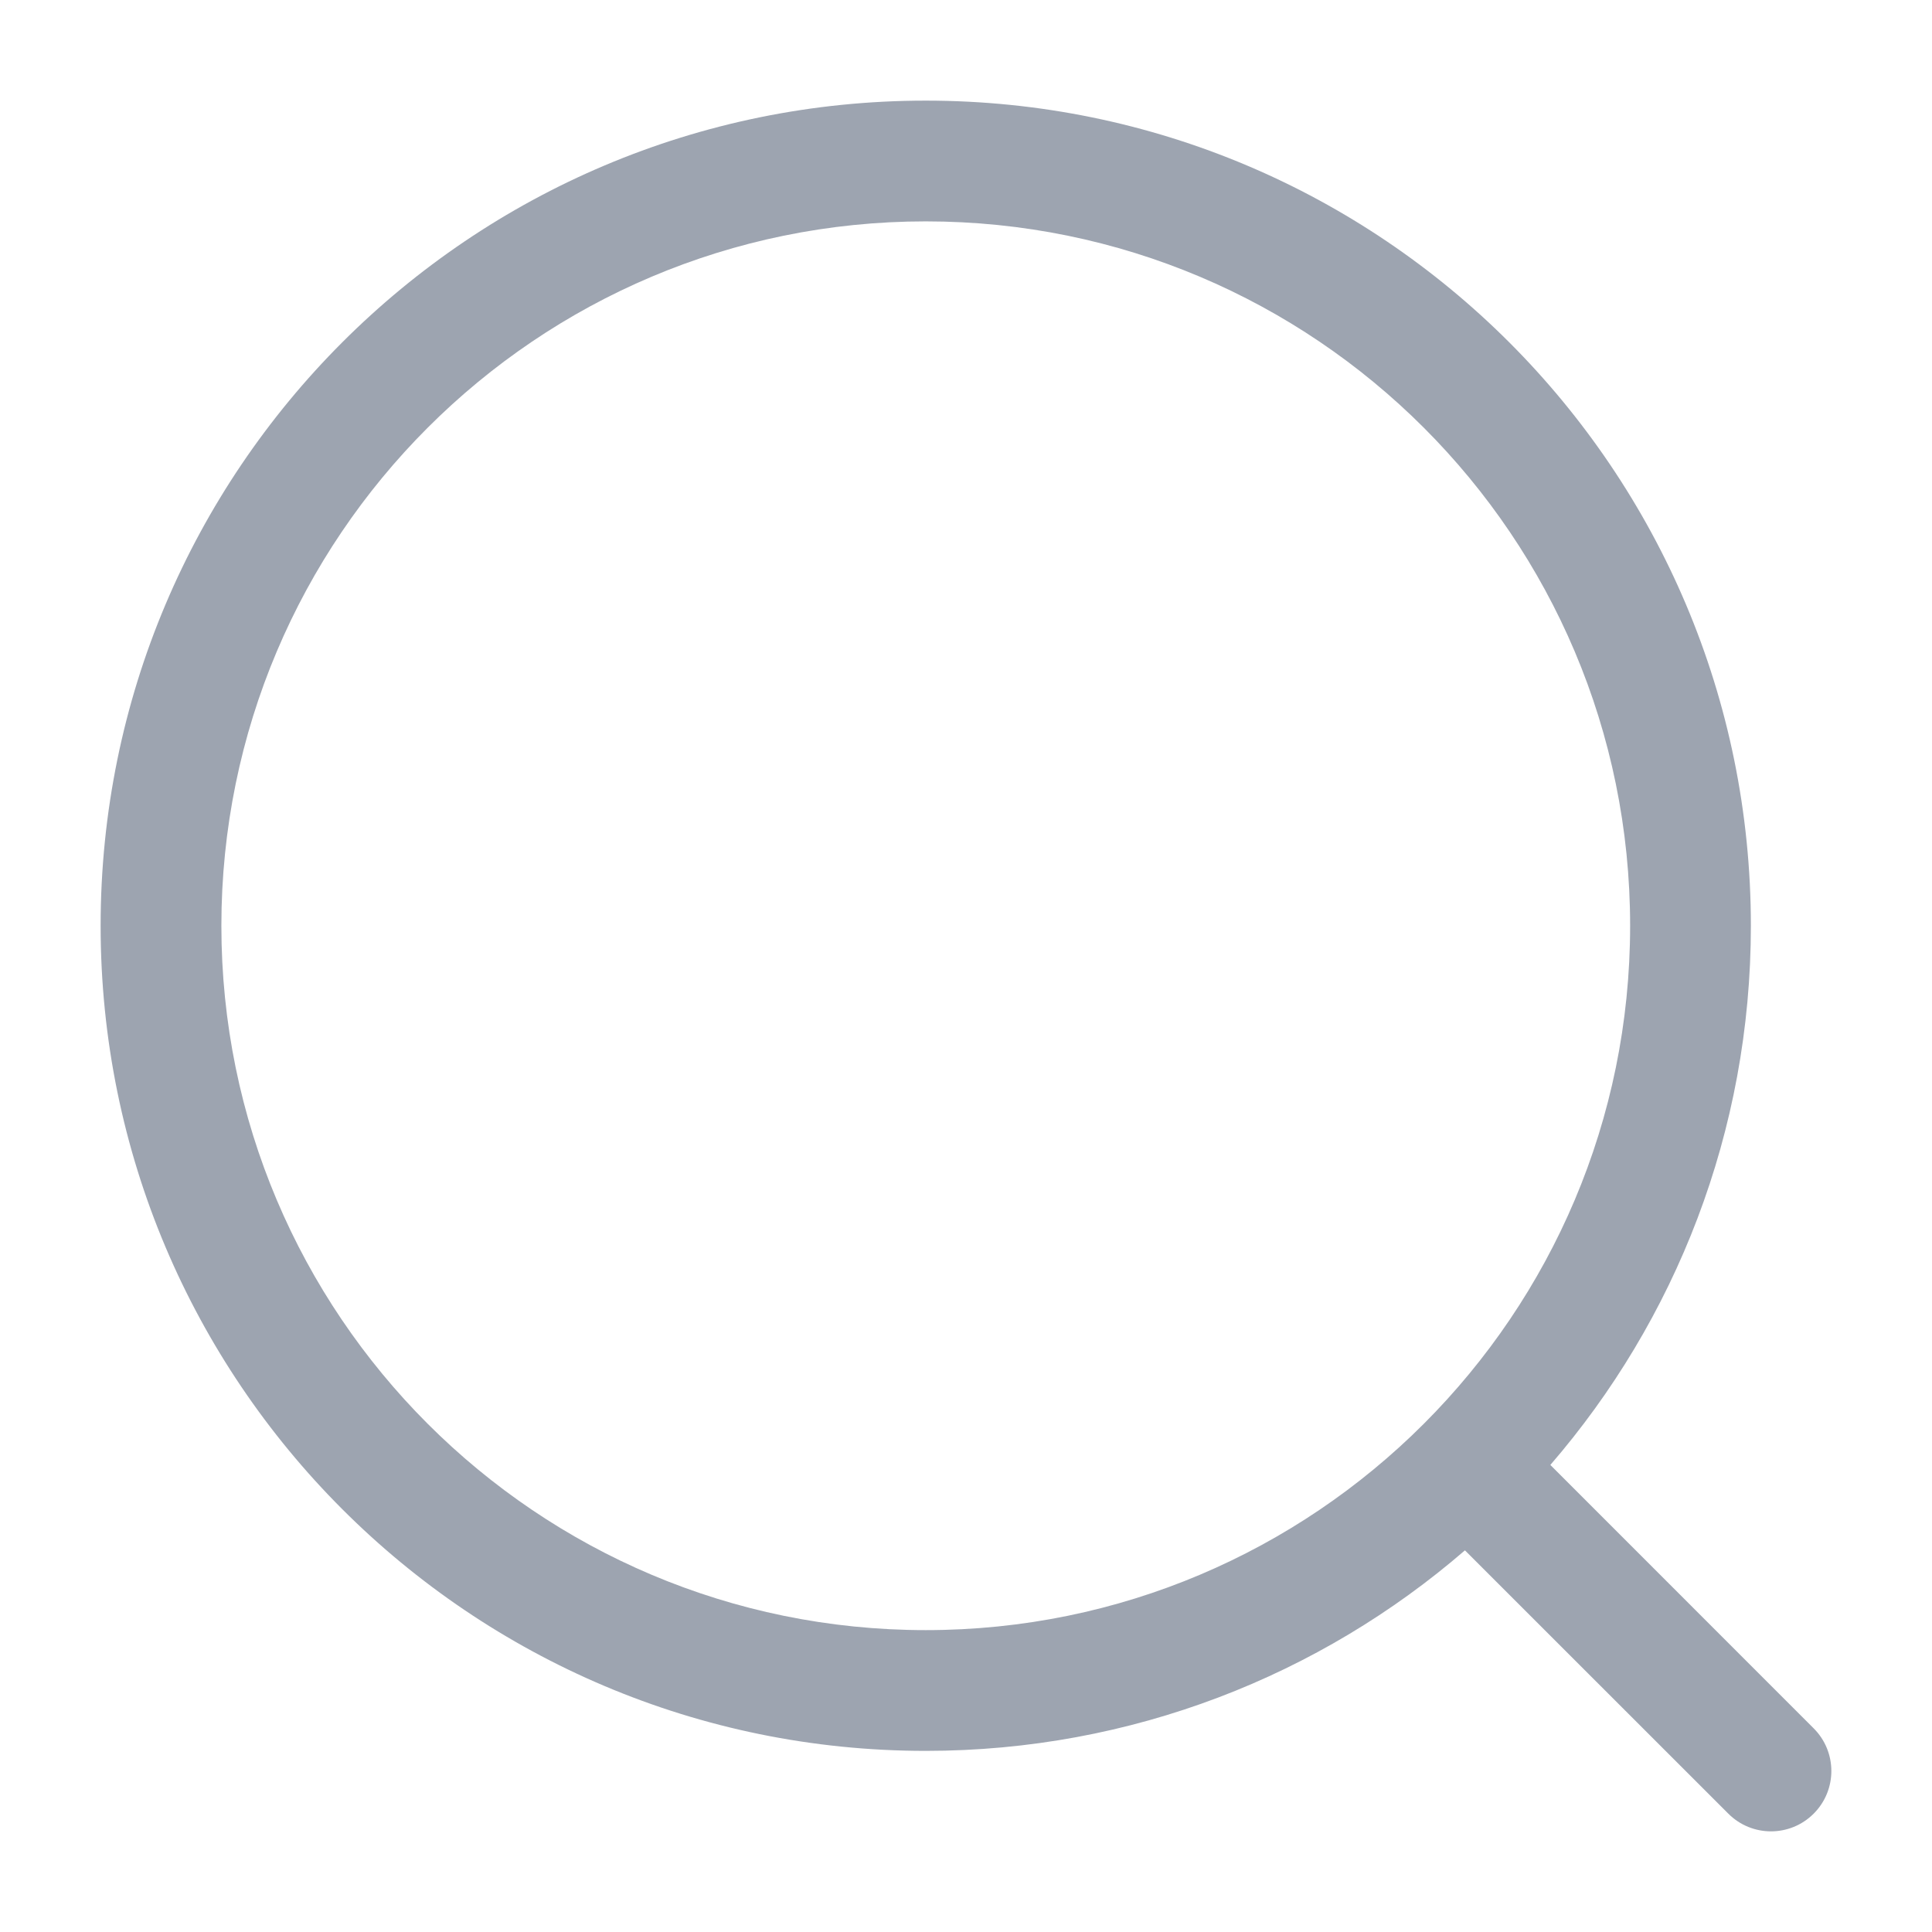
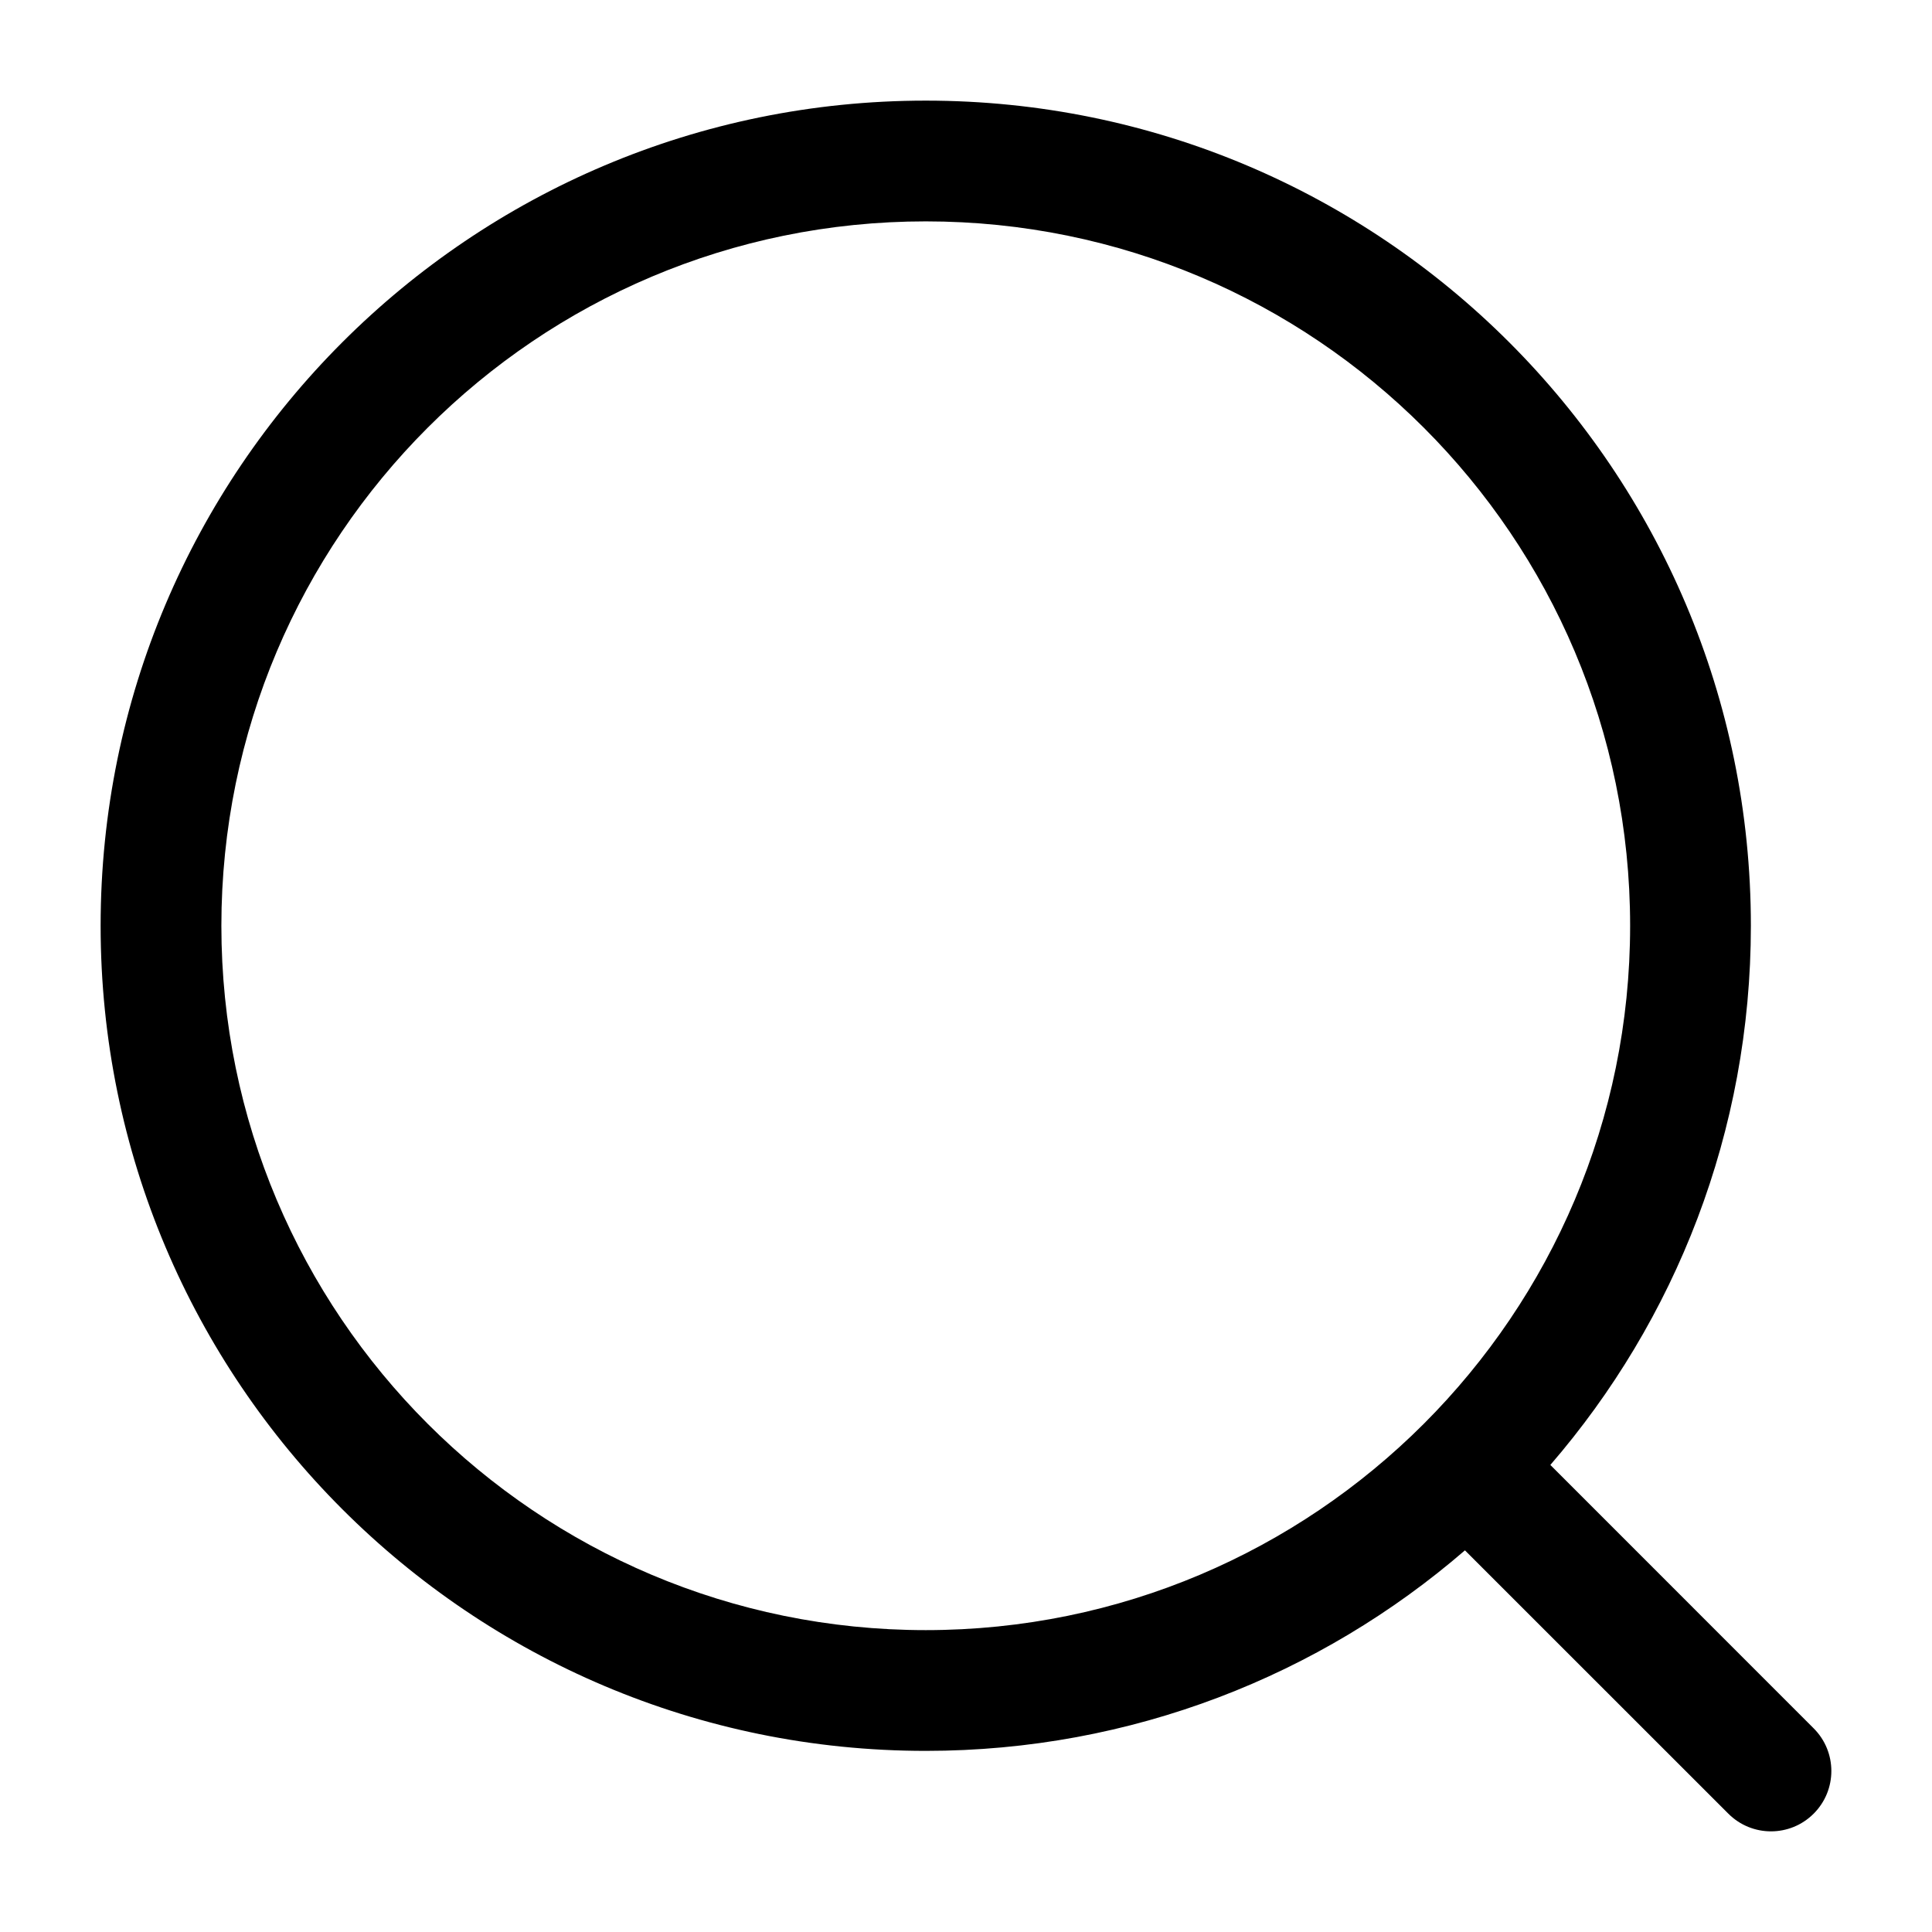
<svg xmlns="http://www.w3.org/2000/svg" width="18" height="18" viewBox="0 0 24 24" fill="none">
-   <path fill-rule="evenodd" clip-rule="evenodd" d="M1.25 11.5C1.25 5.839 5.839 1.25 11.5 1.25C17.161 1.25 21.75 5.839 21.75 11.5C21.75 14.06 20.811 16.402 19.259 18.198L22.53 21.47C22.823 21.763 22.823 22.237 22.53 22.53C22.237 22.823 21.763 22.823 21.47 22.53L18.198 19.259C16.402 20.811 14.06 21.75 11.5 21.75C5.839 21.75 1.25 17.161 1.25 11.5ZM11.5 2.75C6.668 2.75 2.75 6.668 2.75 11.5C2.75 16.332 6.668 20.25 11.5 20.25C16.332 20.25 20.25 16.332 20.25 11.5C20.25 6.668 16.332 2.75 11.5 2.75Z" fill="#9da4b0" />
+   <path fill-rule="evenodd" clip-rule="evenodd" d="M1.25 11.5C1.25 5.839 5.839 1.25 11.5 1.25C17.161 1.25 21.75 5.839 21.75 11.5C21.75 14.06 20.811 16.402 19.259 18.198L22.53 21.47C22.823 21.763 22.823 22.237 22.53 22.53C22.237 22.823 21.763 22.823 21.47 22.53L18.198 19.259C16.402 20.811 14.06 21.75 11.5 21.75C5.839 21.75 1.25 17.161 1.25 11.5ZM11.5 2.75C6.668 2.75 2.75 6.668 2.75 11.5C2.75 16.332 6.668 20.25 11.5 20.25C16.332 20.25 20.25 16.332 20.25 11.5C20.25 6.668 16.332 2.75 11.5 2.75Z" fill="currentColor" />
</svg>
